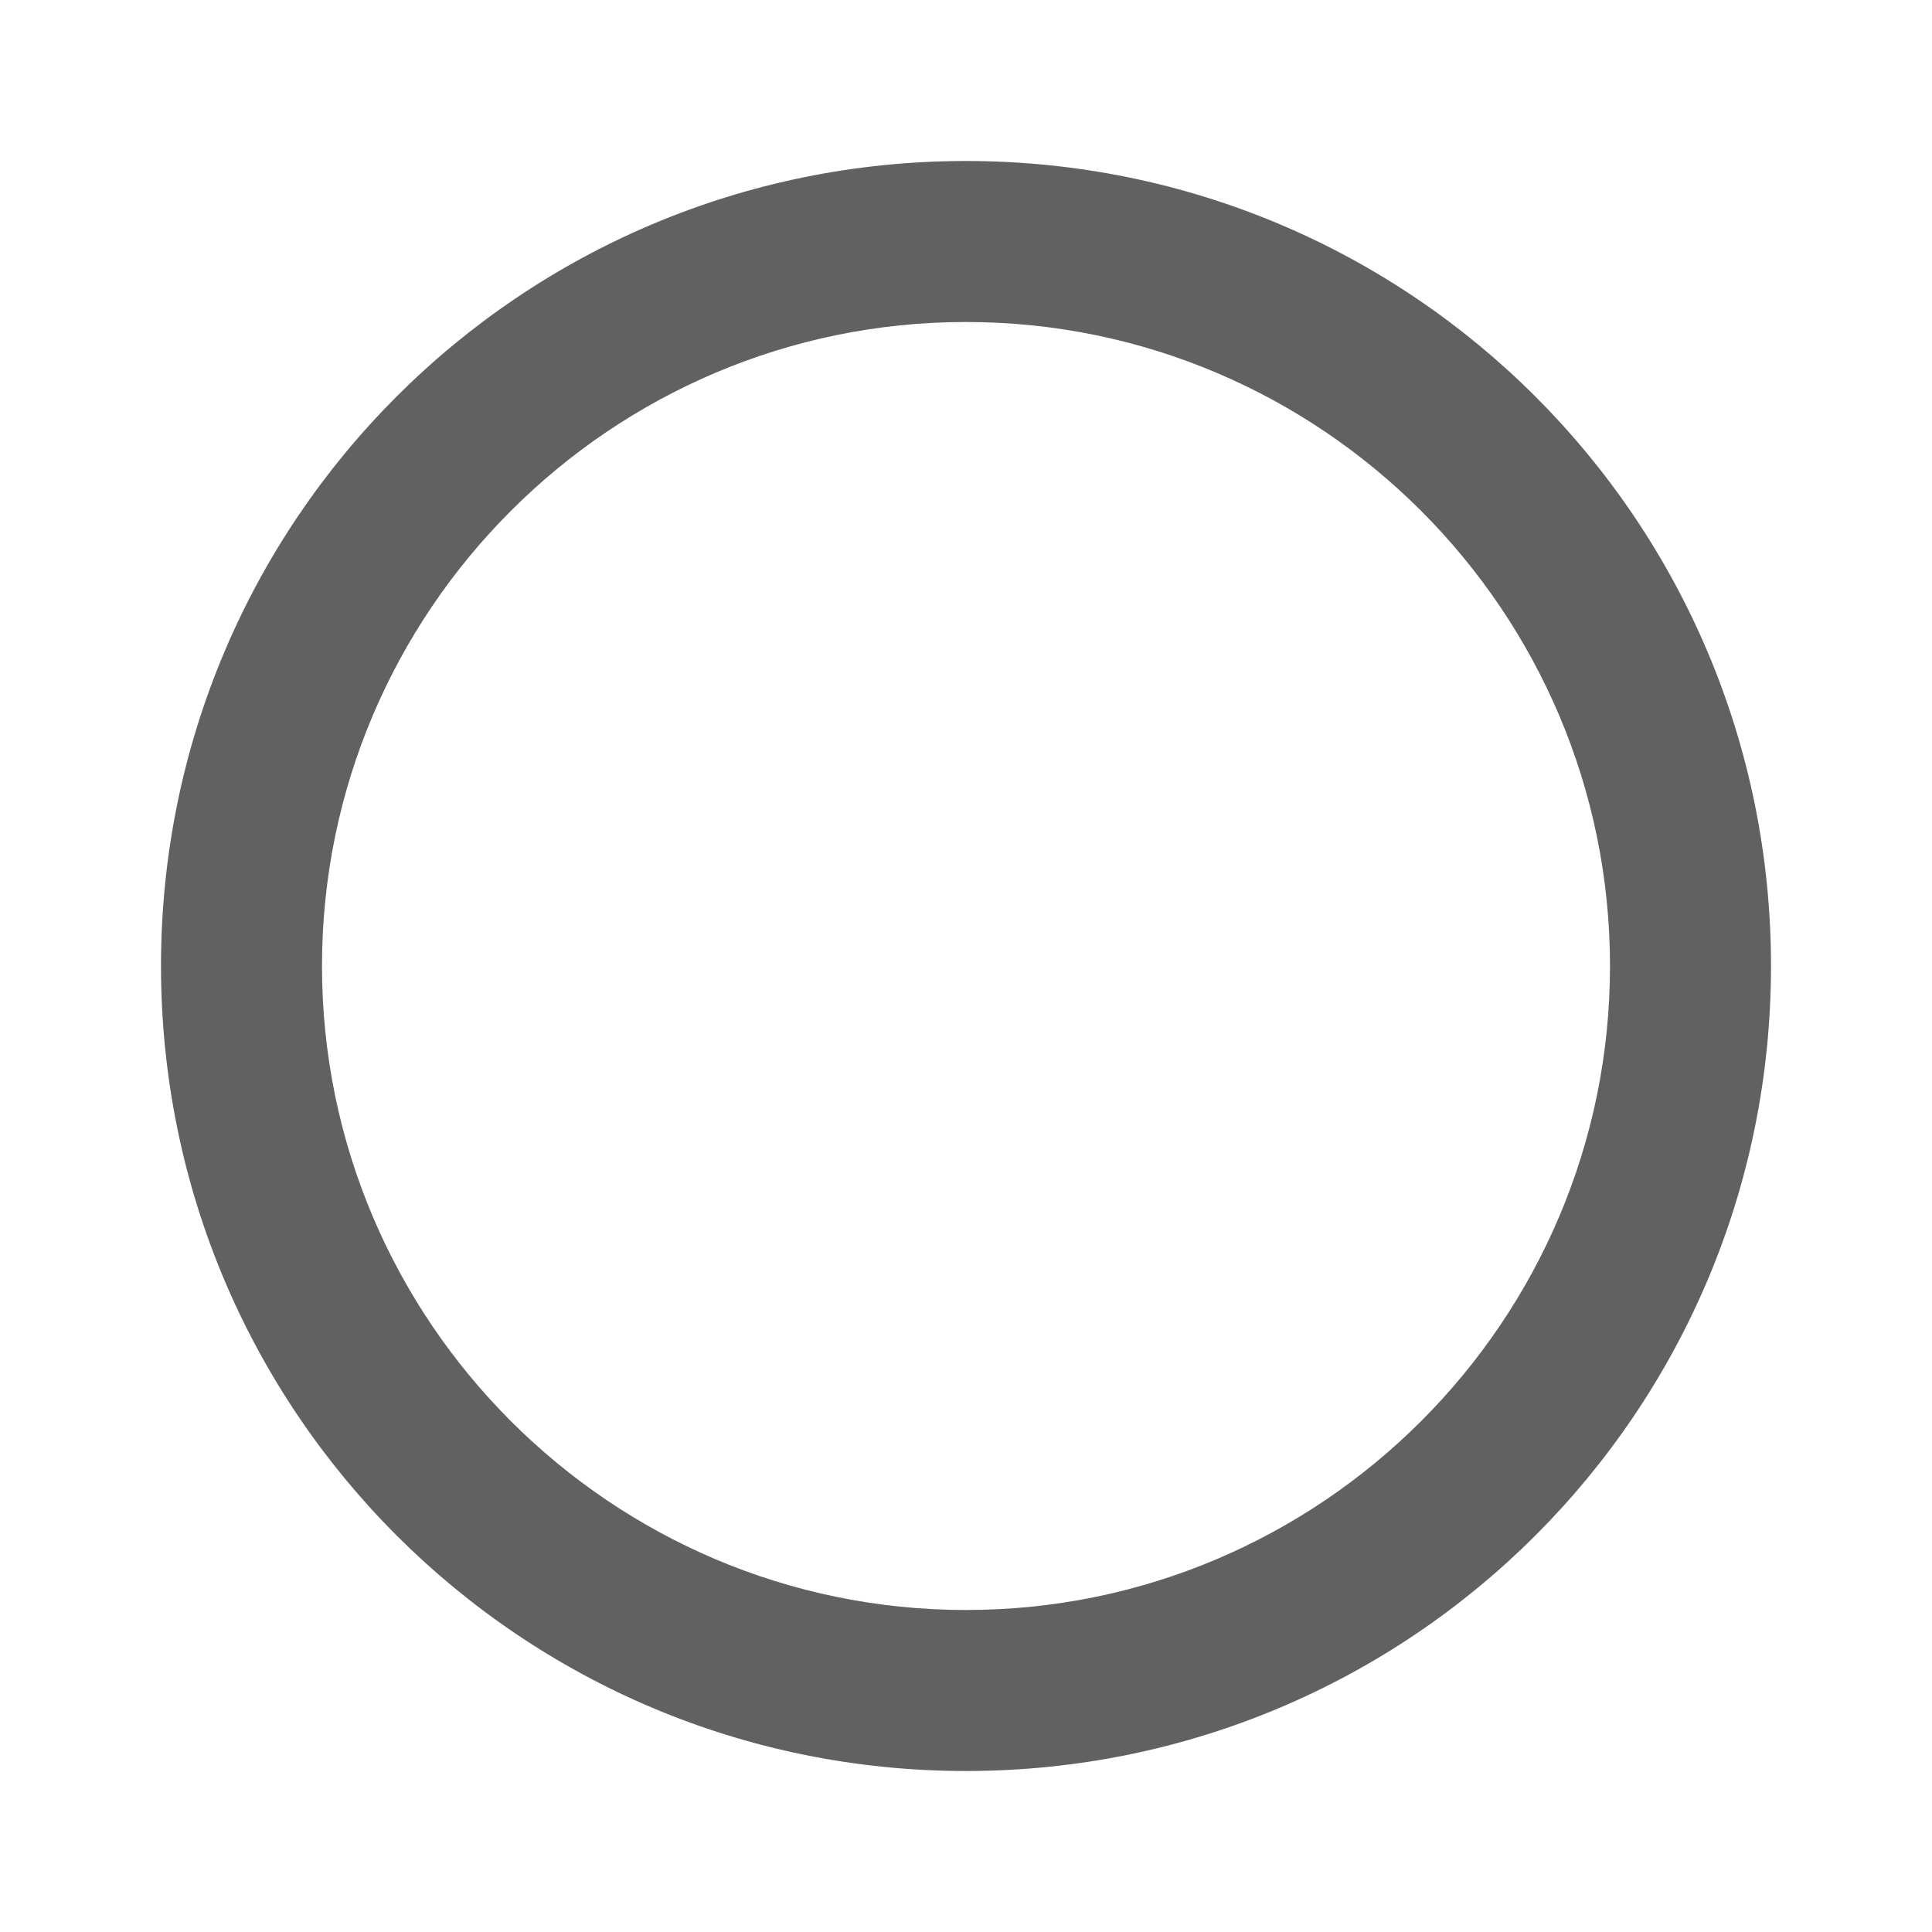
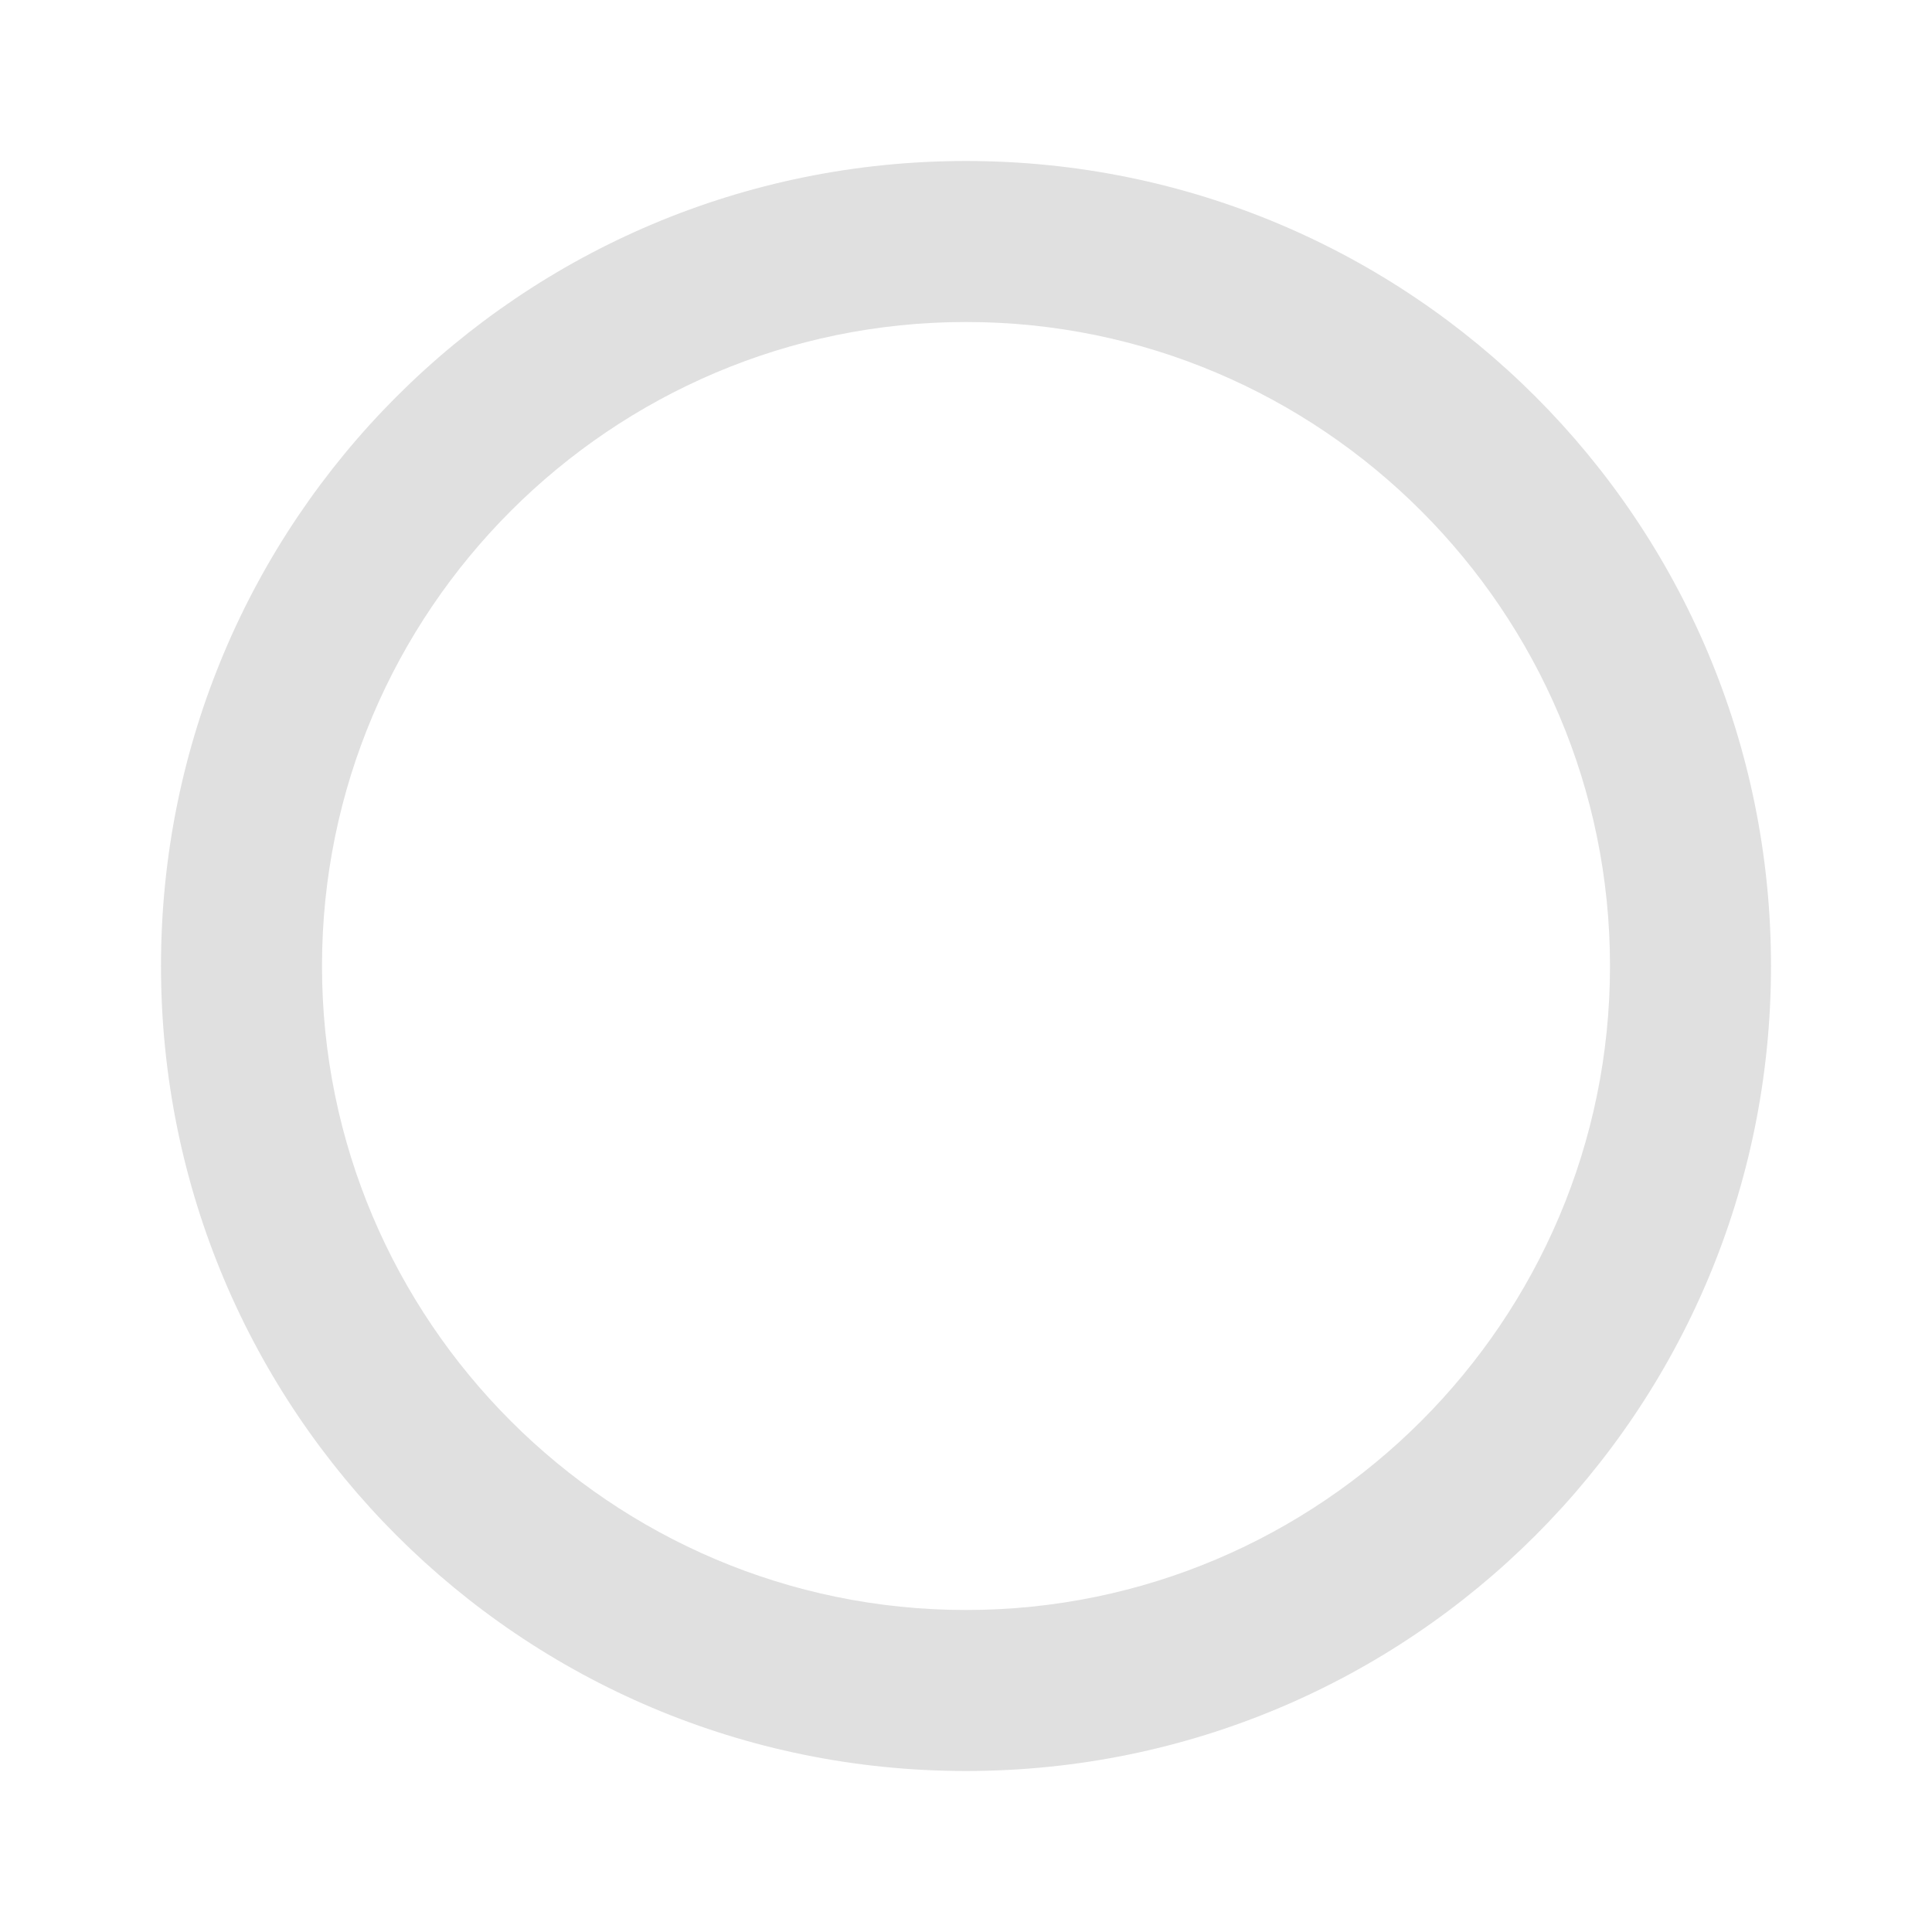
- <svg xmlns="http://www.w3.org/2000/svg" fill="#616161" width="24" height="24" viewBox="0 0 24 24">
+ <svg xmlns="http://www.w3.org/2000/svg" fill="#E0E0E0" width="24" height="24" viewBox="0 0 24 24">
  <path d="M0 0h24v24H0z" fill="none" />
  <path d="M12 2C6.47 2 2 6.47 2 12s4.47 10 10 10 10-4.47 10-10S17.53 2 12 2zm0 18c-4.41 0-8-3.59-8-8s3.59-8 8-8 8 3.59 8 8-3.59 8-8 8z" />
</svg>
